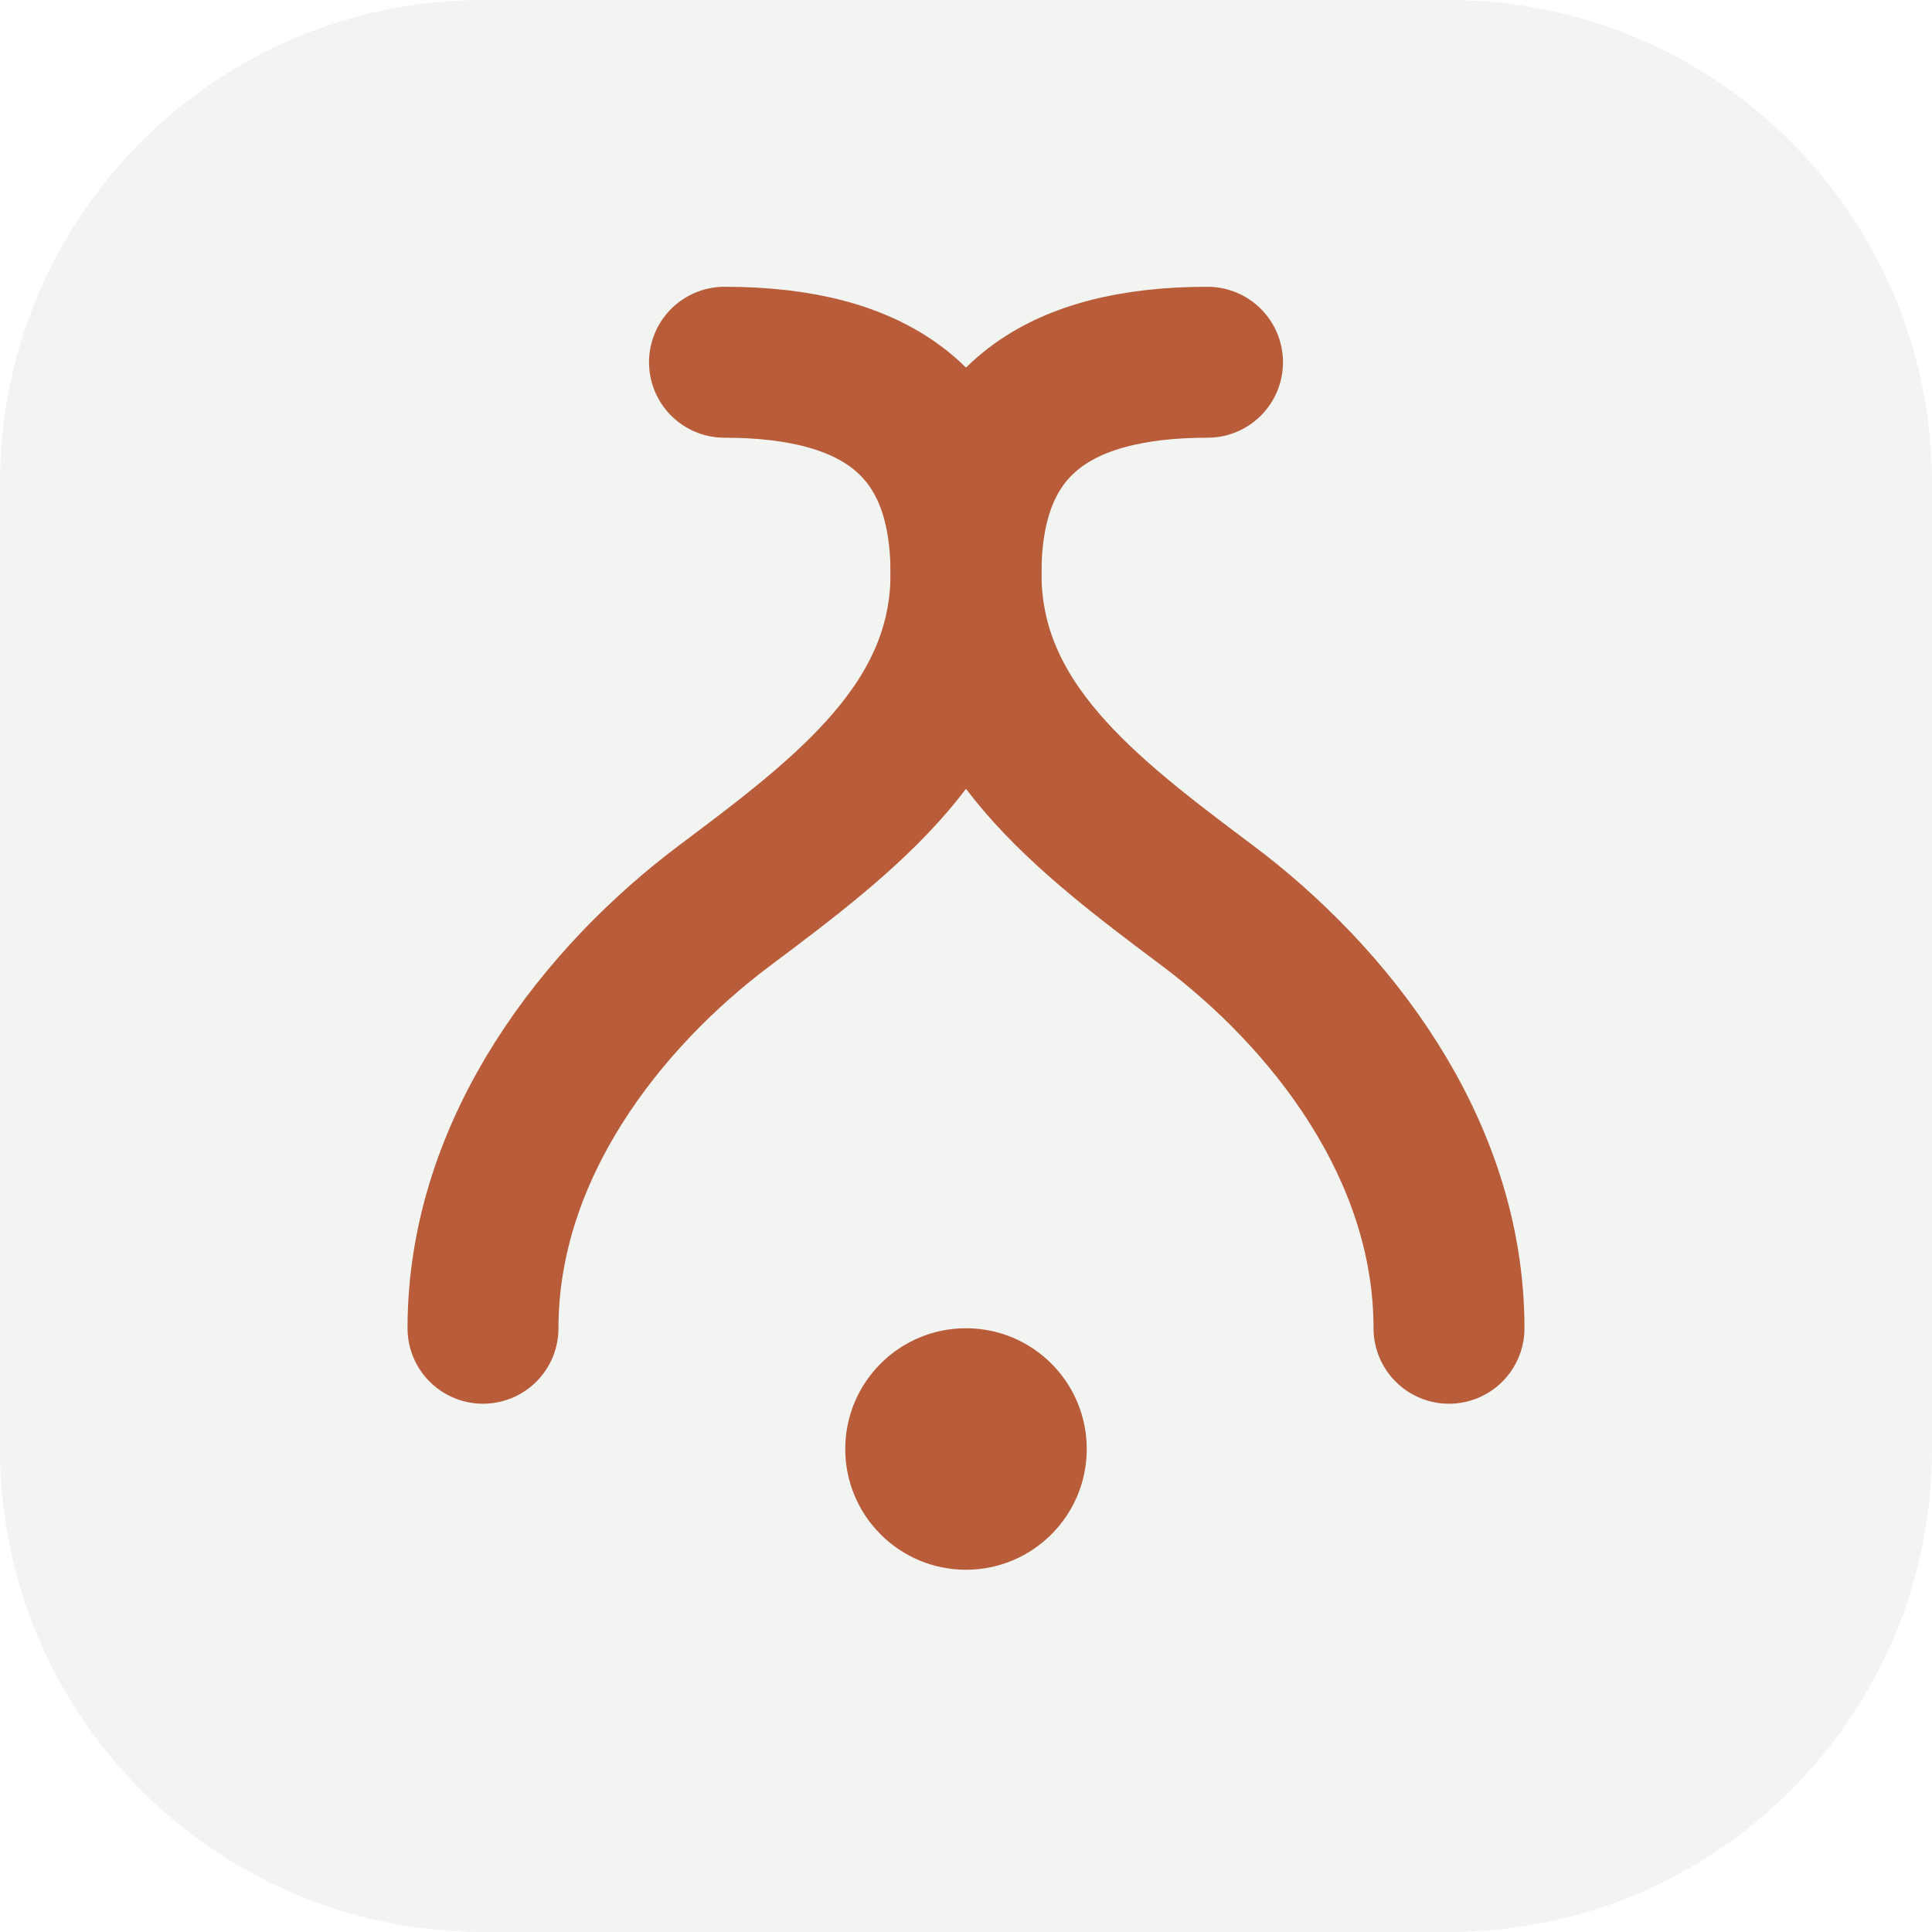
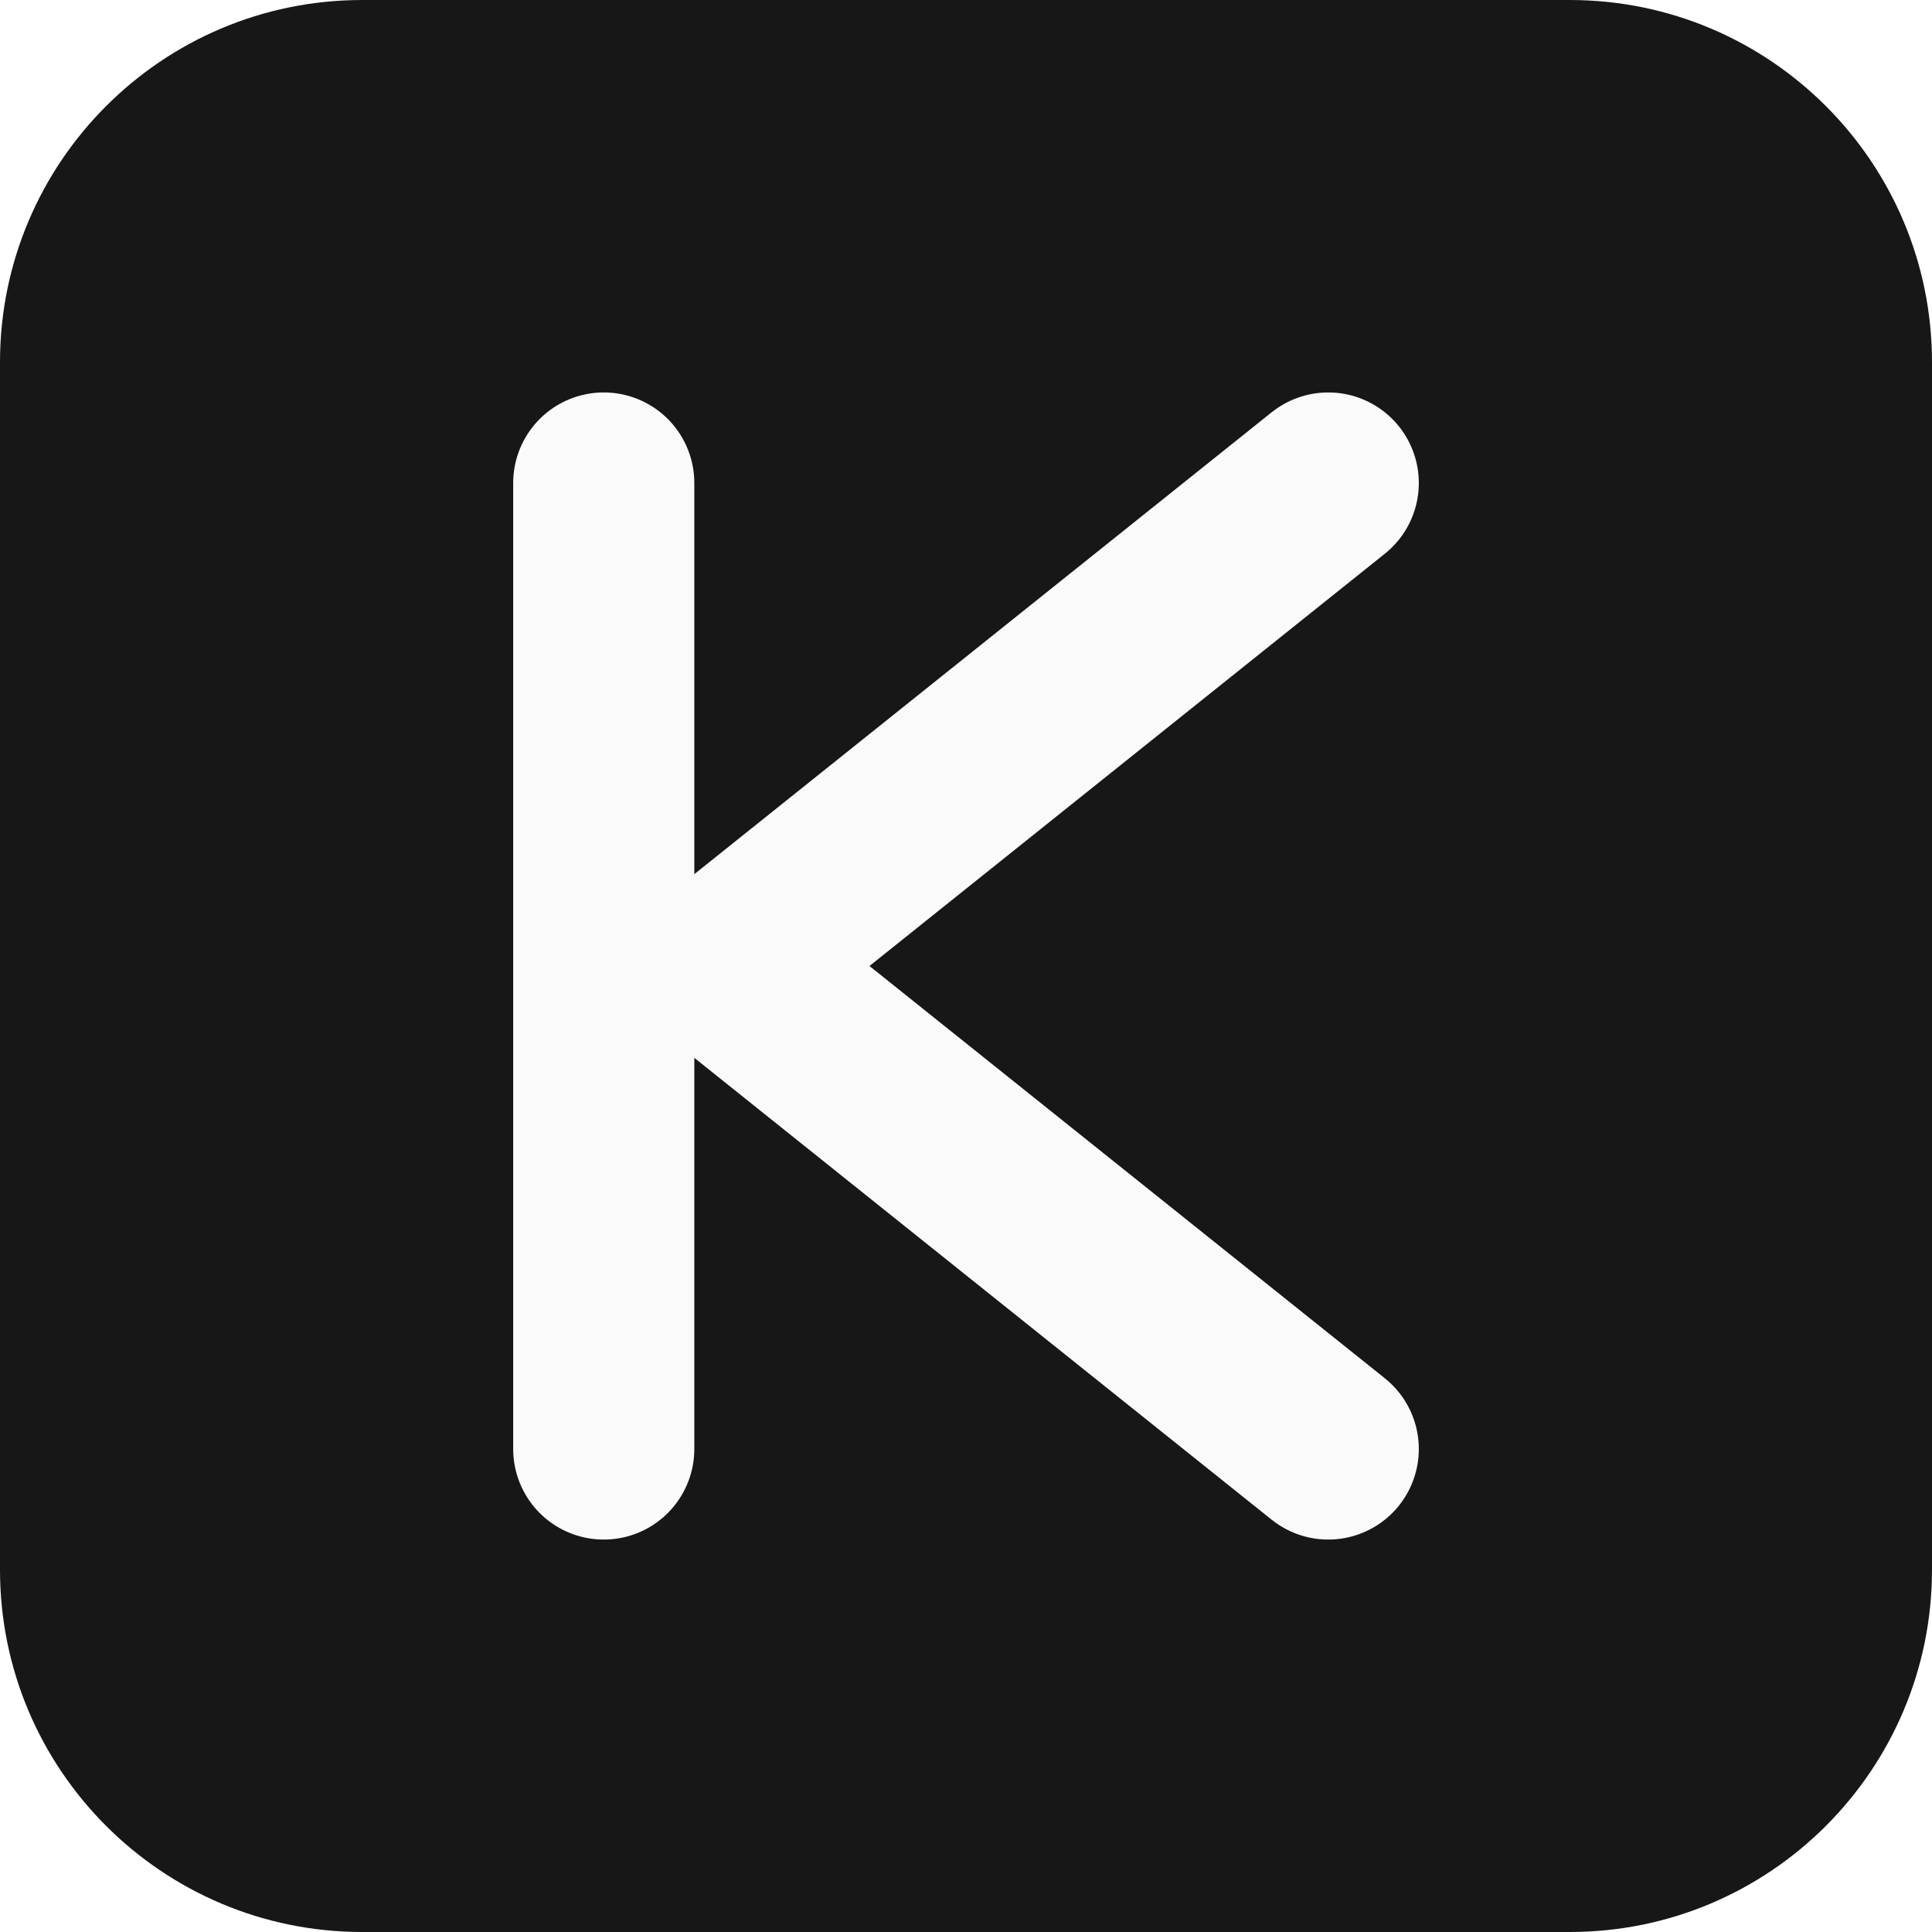
- <svg xmlns="http://www.w3.org/2000/svg" viewBox="0 0 32 32" fill="none">
-   <rect width="32" height="32" rx="8" fill="#f1f4f1" />
-   <path d="M8 22c0-3 2-5.5 4-7s4-3 4-5.5S14.5 6 12 6" stroke="#b85c3a" stroke-width="2.5" stroke-linecap="round" />
-   <path d="M24 22c0-3-2-5.5-4-7s-4-3-4-5.5S17.5 6 20 6" stroke="#b85c3a" stroke-width="2.5" stroke-linecap="round" />
-   <circle cx="16" cy="24" r="2" fill="#b85c3a" />
+ <svg xmlns="http://www.w3.org/2000/svg" viewBox="0 0 32 32">
+   <rect width="32" height="32" rx="6" fill="#171717" />
+   <path d="M10 8v16M22 8 12 16l10 8" fill="none" stroke="#fafafa" stroke-width="3" stroke-linecap="round" stroke-linejoin="round" />
</svg>
